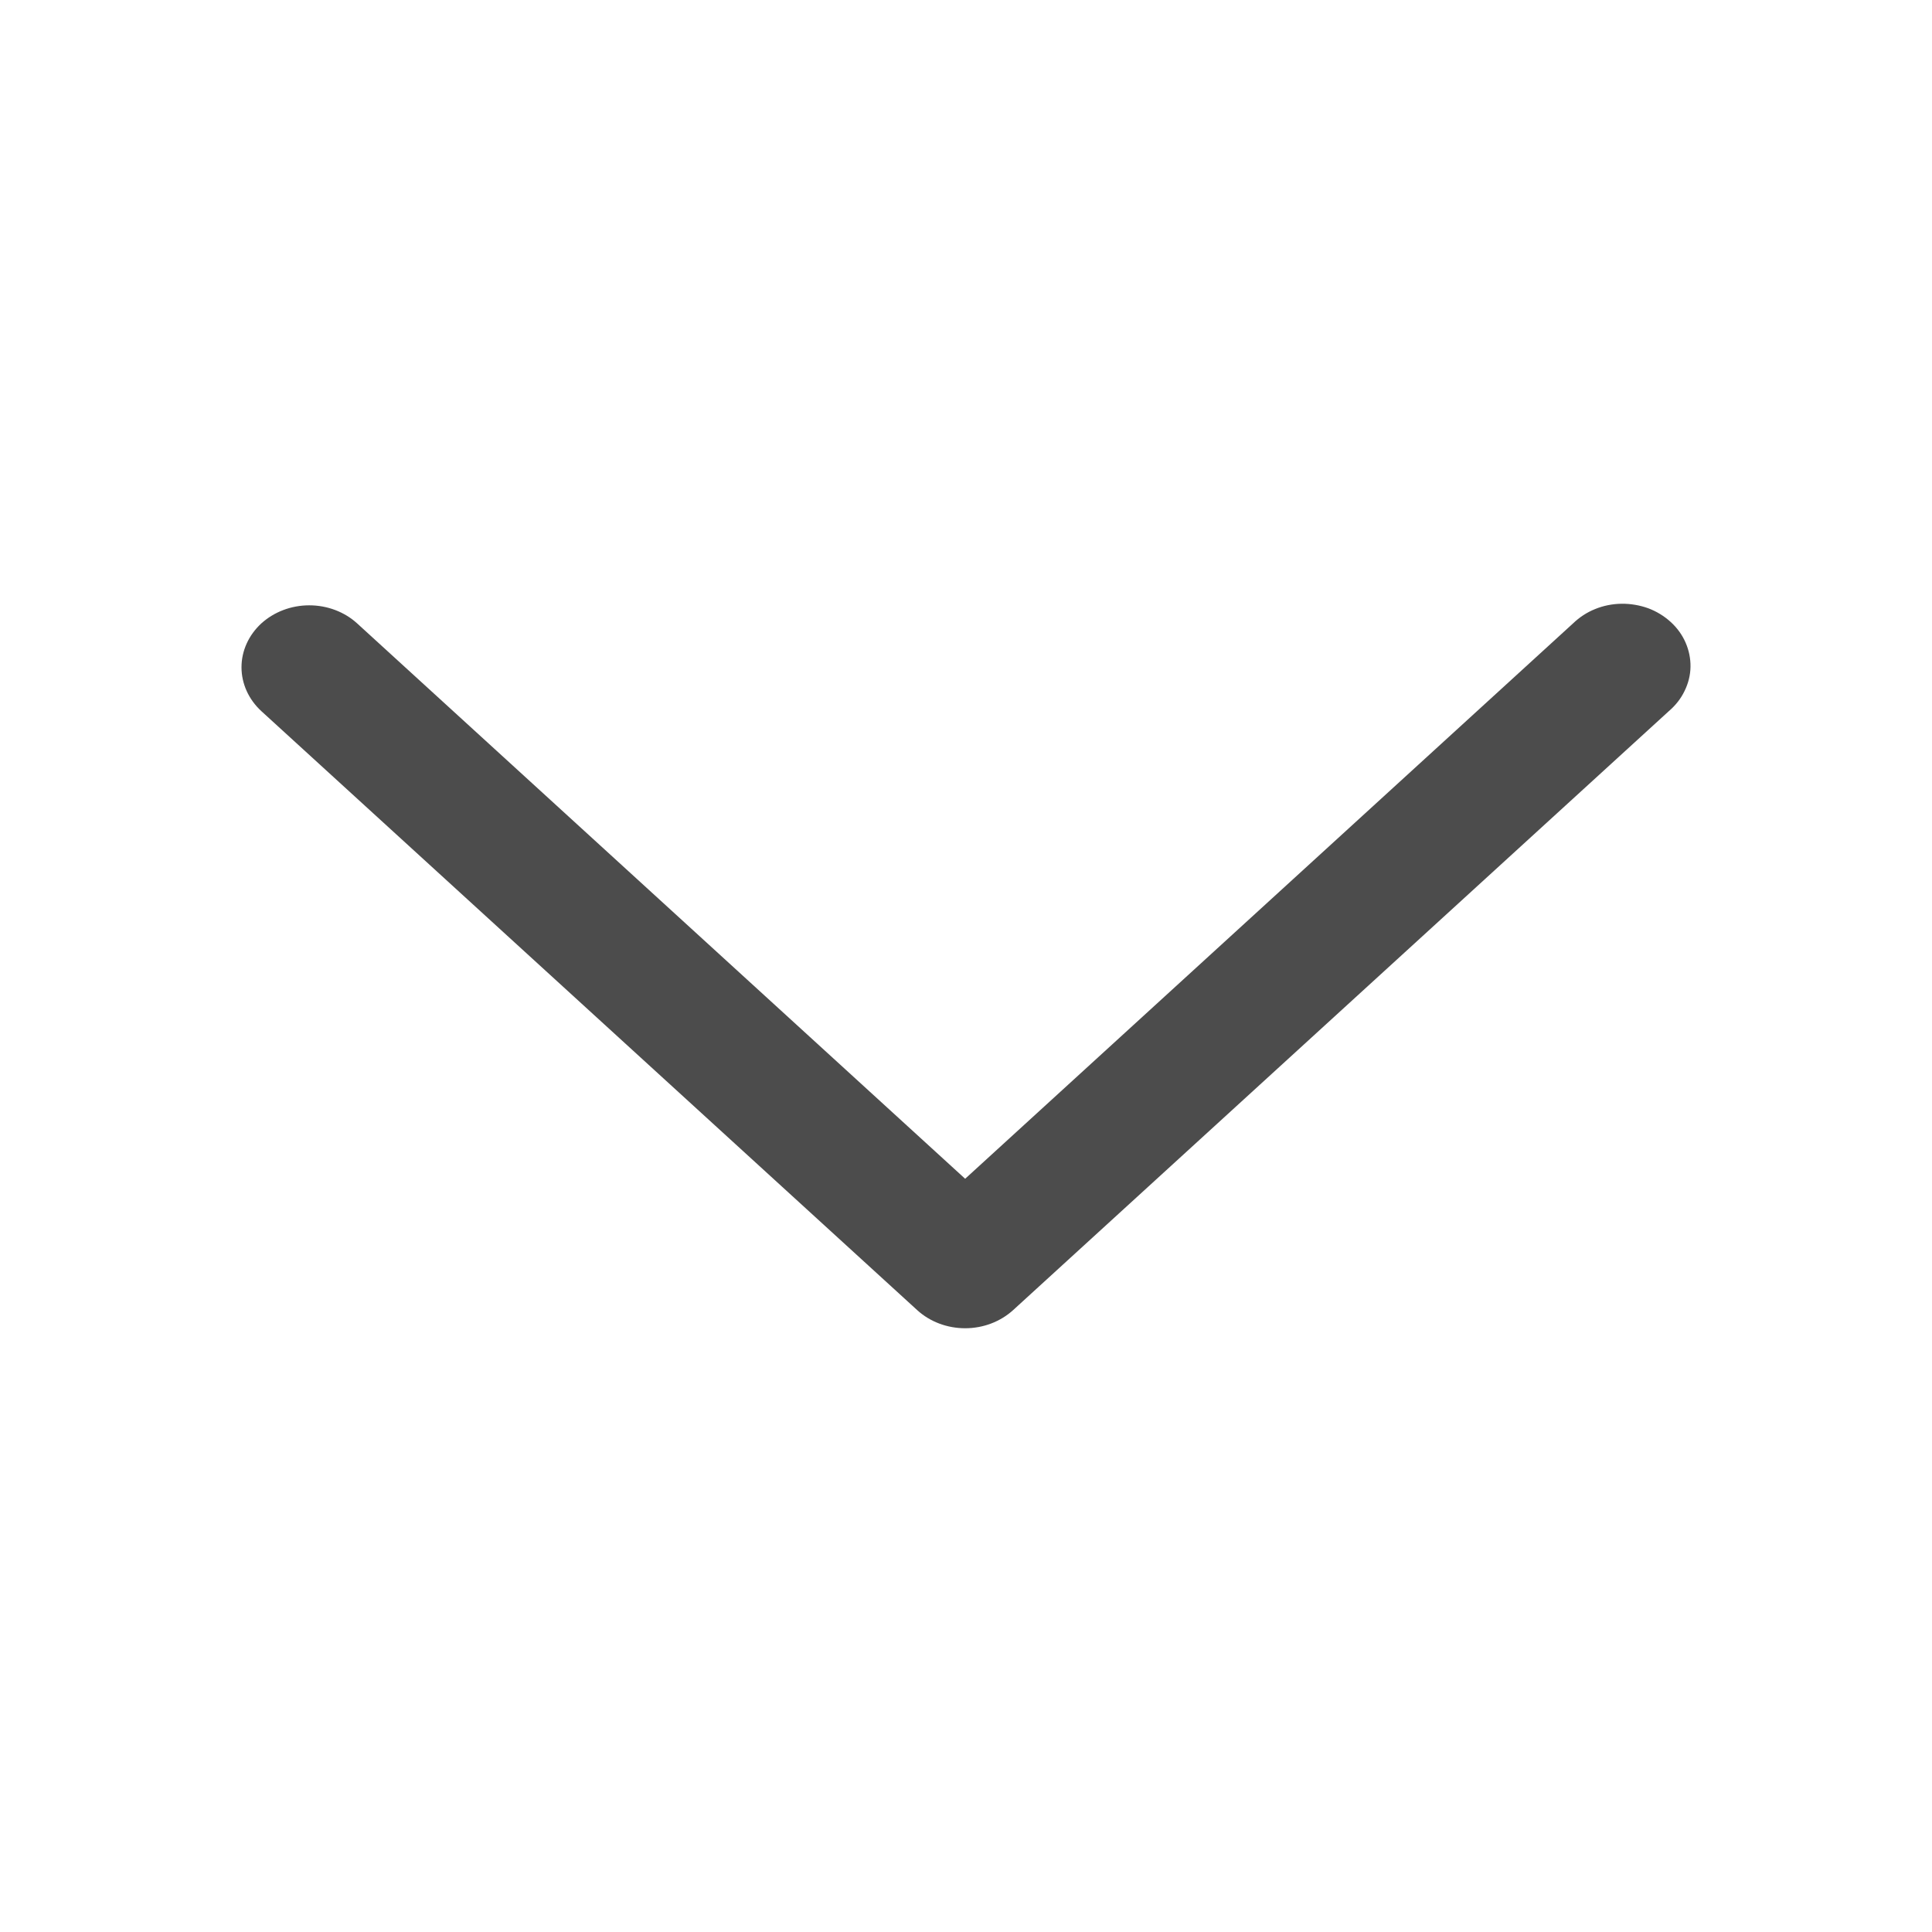
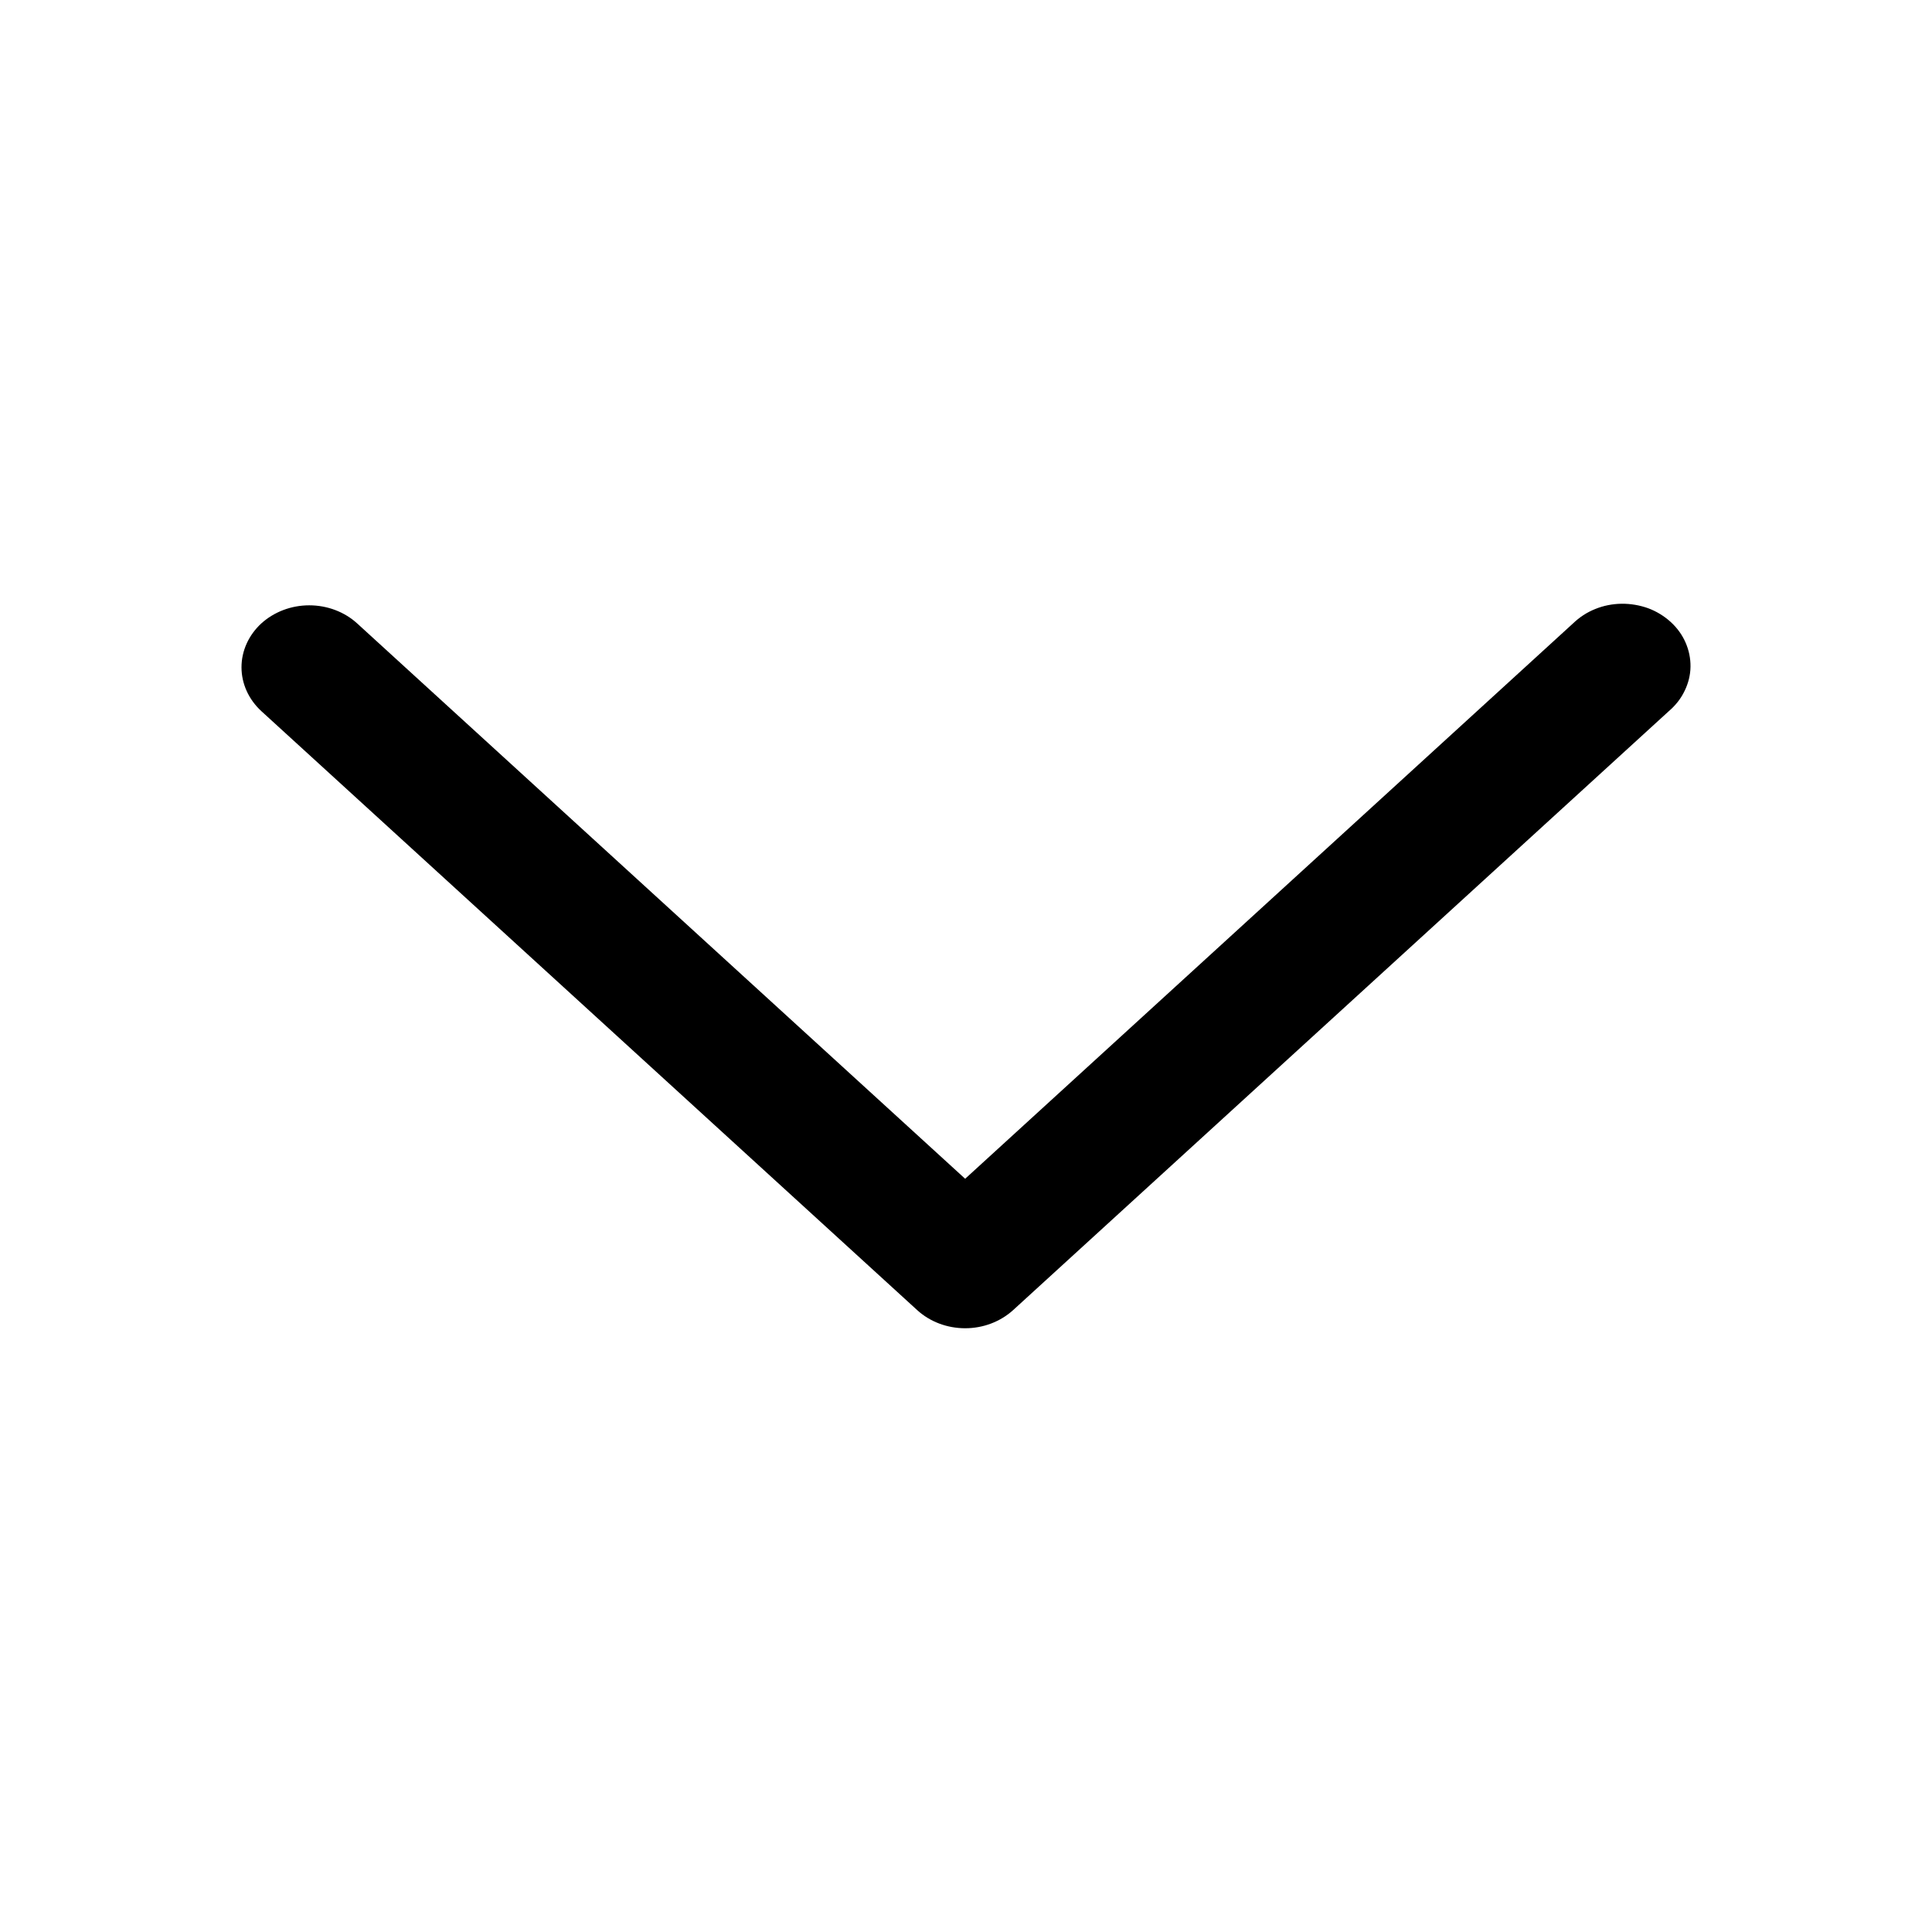
<svg xmlns="http://www.w3.org/2000/svg" width="16" height="16" viewBox="0 0 16 16" fill="none">
-   <path d="M2.164 5.163C2.27 5.067 2.412 5.013 2.561 5.013C2.71 5.013 2.853 5.067 2.958 5.163L7.993 9.762L13.027 5.163C13.079 5.113 13.14 5.072 13.21 5.044C13.278 5.016 13.353 5.001 13.428 5C13.504 4.999 13.579 5.012 13.649 5.037C13.719 5.063 13.782 5.102 13.835 5.15C13.889 5.199 13.931 5.257 13.959 5.321C13.987 5.385 14.001 5.453 14 5.522C13.999 5.591 13.982 5.659 13.951 5.722C13.921 5.785 13.876 5.842 13.821 5.889L8.39 10.85C8.284 10.946 8.142 11 7.993 11C7.844 11 7.701 10.946 7.596 10.85L2.164 5.889C2.059 5.792 2 5.662 2 5.526C2 5.39 2.059 5.26 2.164 5.163Z" fill="currentColor" fill-opacity="0.7" />
+   <path d="M2.164 5.163C2.27 5.067 2.412 5.013 2.561 5.013C2.71 5.013 2.853 5.067 2.958 5.163L7.993 9.762L13.027 5.163C13.079 5.113 13.14 5.072 13.21 5.044C13.278 5.016 13.353 5.001 13.428 5C13.504 4.999 13.579 5.012 13.649 5.037C13.719 5.063 13.782 5.102 13.835 5.15C13.889 5.199 13.931 5.257 13.959 5.321C13.987 5.385 14.001 5.453 14 5.522C13.999 5.591 13.982 5.659 13.951 5.722C13.921 5.785 13.876 5.842 13.821 5.889L8.39 10.85C8.284 10.946 8.142 11 7.993 11C7.844 11 7.701 10.946 7.596 10.85L2.164 5.889C2.059 5.792 2 5.662 2 5.526C2 5.39 2.059 5.26 2.164 5.163Z" fill="currentColor" />
</svg>
